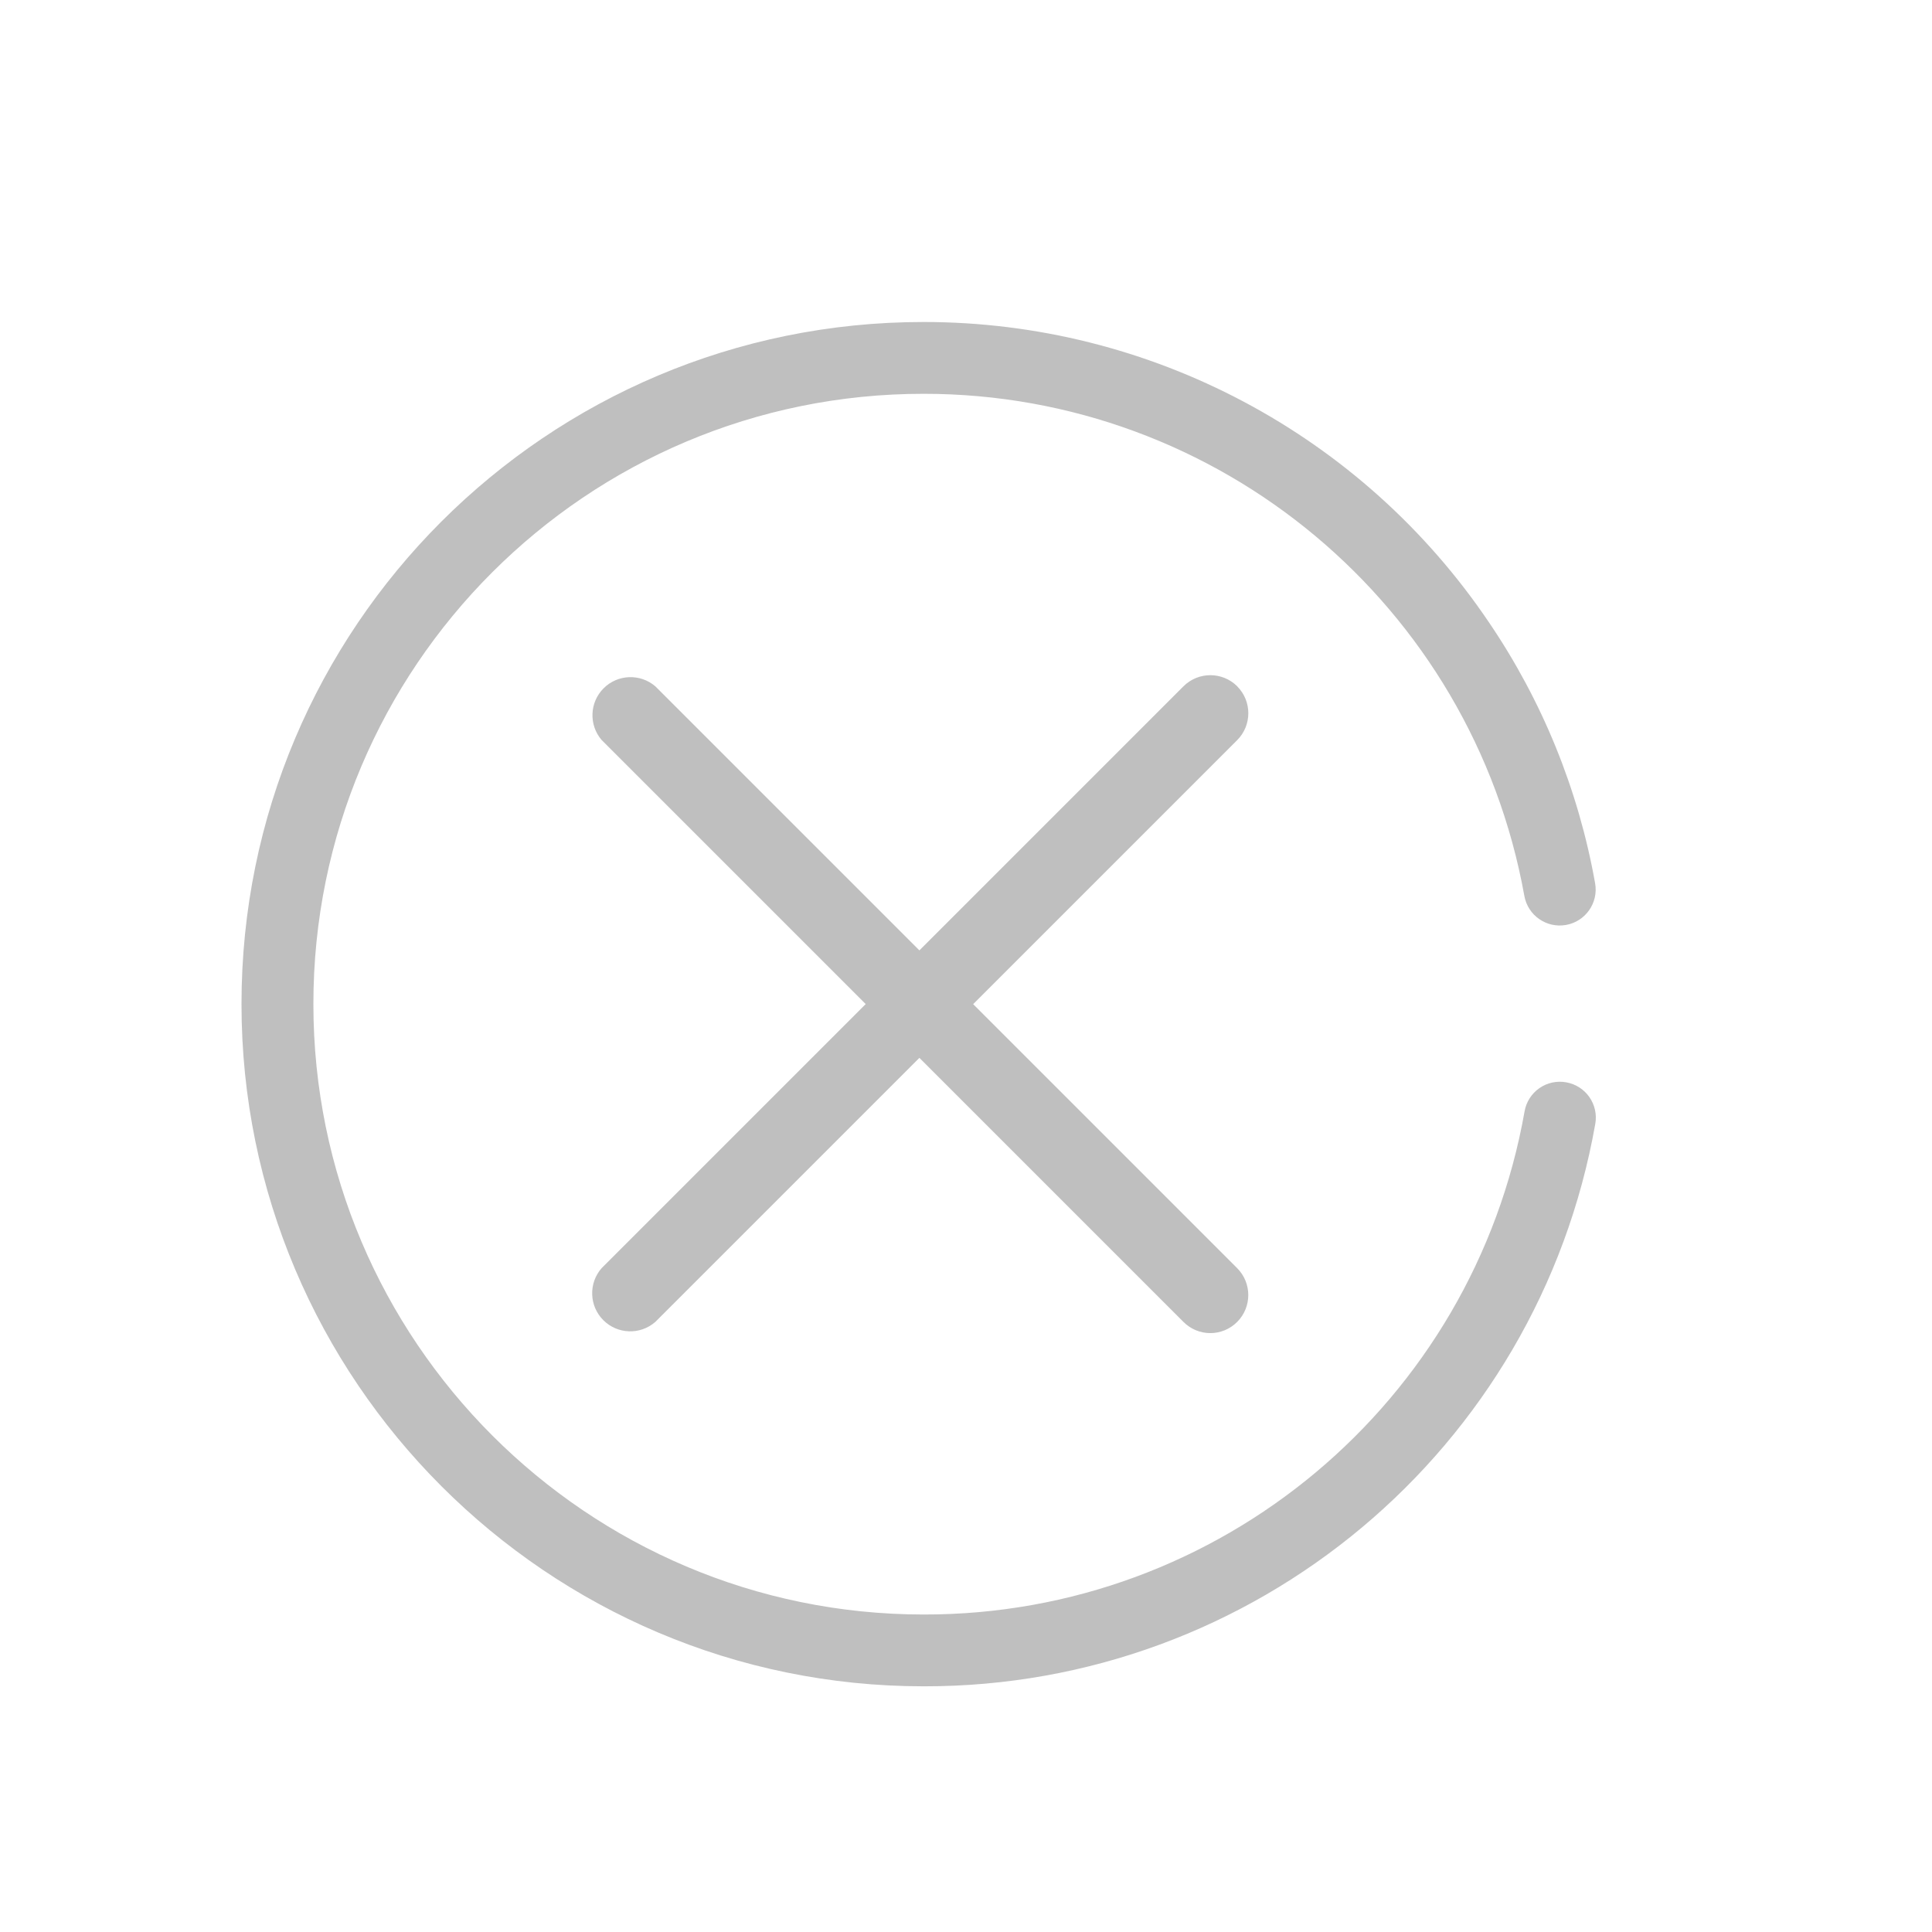
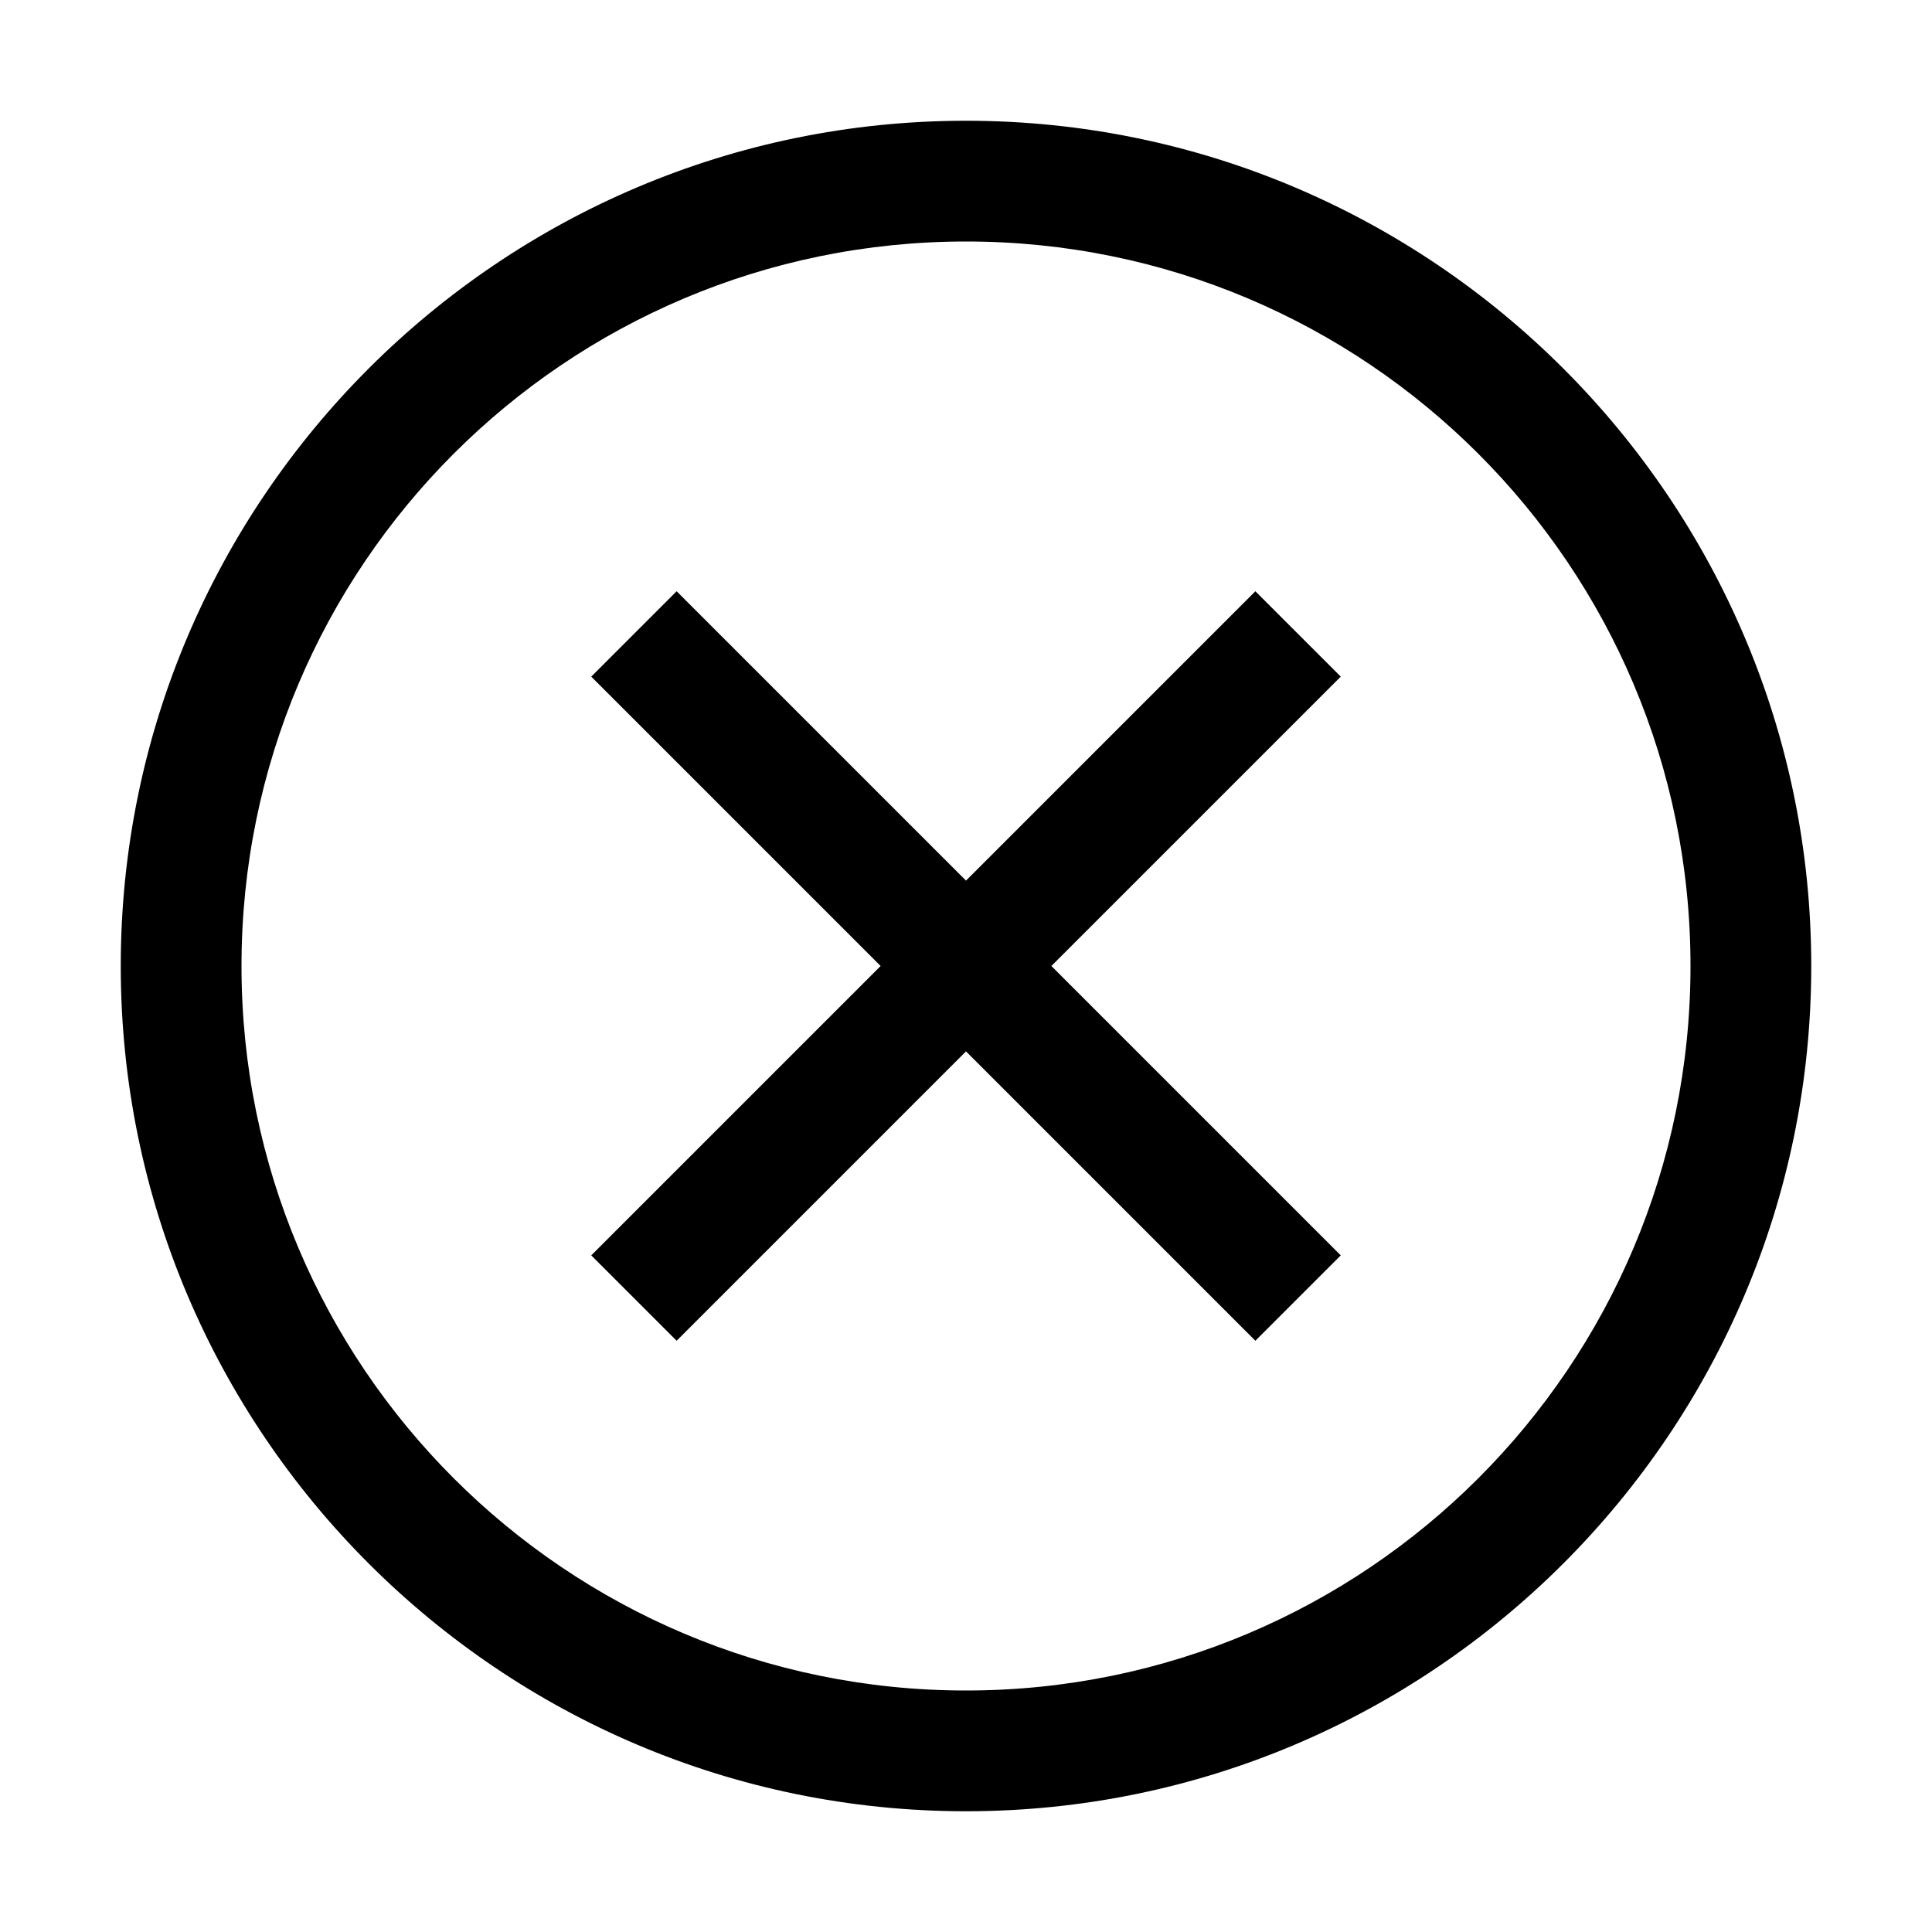
- <svg xmlns="http://www.w3.org/2000/svg" t="1571796929625" class="icon" viewBox="0 0 1024 1024" version="1.1" p-id="3654" width="128" height="128">
+ <svg xmlns="http://www.w3.org/2000/svg" t="1571817021031" class="icon" viewBox="0 0 1024 1024" version="1.1" p-id="3880" width="128" height="128">
  <defs>
    <style type="text/css" />
  </defs>
-   <path d="M830.123 573.653a18.944 18.944 0 0 0-22.059 15.36 322.901 322.901 0 0 1-318.549 266.709c-178.347 0-323.413-145.152-323.413-323.499a323.328 323.328 0 0 1 323.456-323.499 323.456 323.456 0 0 1 318.379 266.112 19.029 19.029 0 0 0 37.504-6.699 357.547 357.547 0 0 0-56.149-138.112A361.387 361.387 0 0 0 489.515 170.667 361.429 361.429 0 0 0 128 532.224c0 199.339 162.176 361.557 361.515 361.557a360.832 360.832 0 0 0 356.011-298.069 18.987 18.987 0 0 0-15.403-22.059" p-id="3655" fill="#bfbfbf" />
-   <path d="M655.787 363.776a20.181 20.181 0 0 0-28.544 0l-139.947 139.947-139.947-139.947a20.181 20.181 0 0 0-28.459 28.459l139.947 139.947-139.947 139.947a20.181 20.181 0 0 0 28.459 28.501l139.947-139.947 139.947 139.947a20.053 20.053 0 0 0 28.501 0 20.181 20.181 0 0 0 0-28.459l-139.947-139.947 139.947-139.947a20.181 20.181 0 0 0 0-28.501" p-id="3656" fill="#bfbfbf" />
+   <path d="M512 896C299.936 896 128 724.064 128 512S299.936 128 512 128s384 171.936 384 384-171.936 384-384 384m0-832C264.96 64 64 264.96 64 512s200.96 448 448 448 448-200.96 448-448S759.04 64 512 64" p-id="3881" />
+   <path d="M665.376 313.376L512 466.752l-153.376-153.376-45.248 45.248L466.752 512l-153.376 153.376 45.248 45.248L512 557.248l153.376 153.376 45.248-45.248L557.248 512l153.376-153.376z" p-id="3882" />
</svg>
